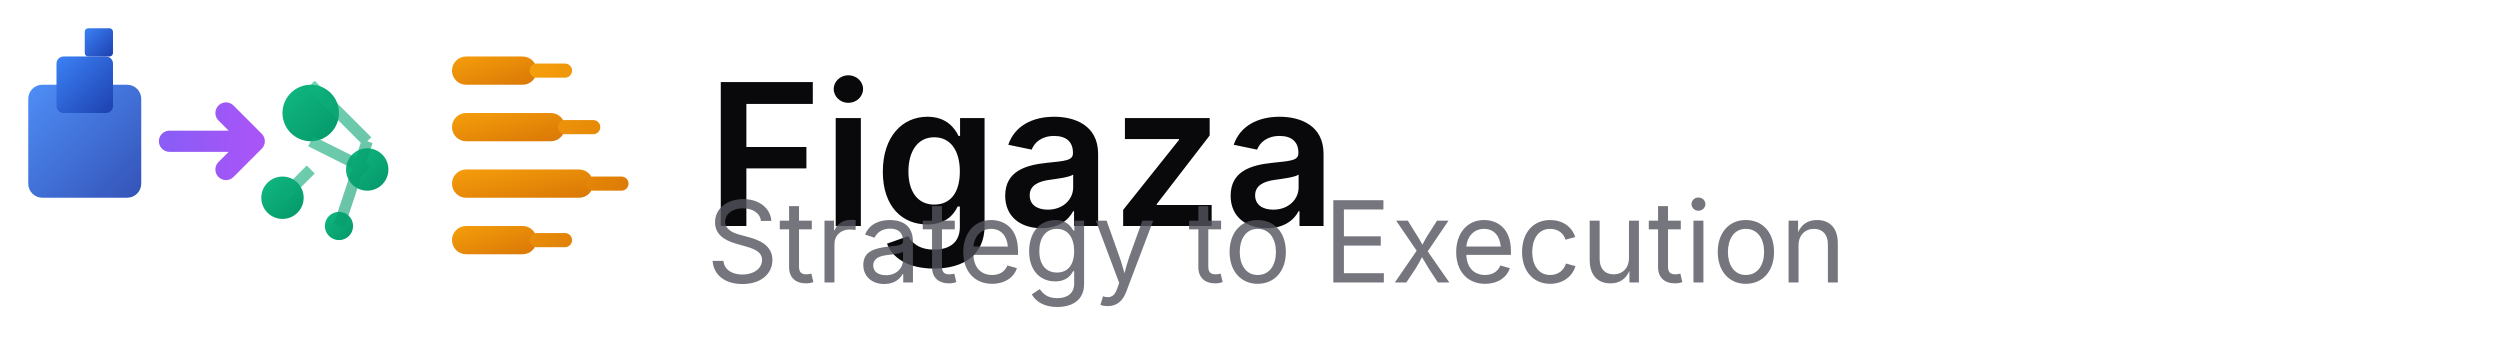
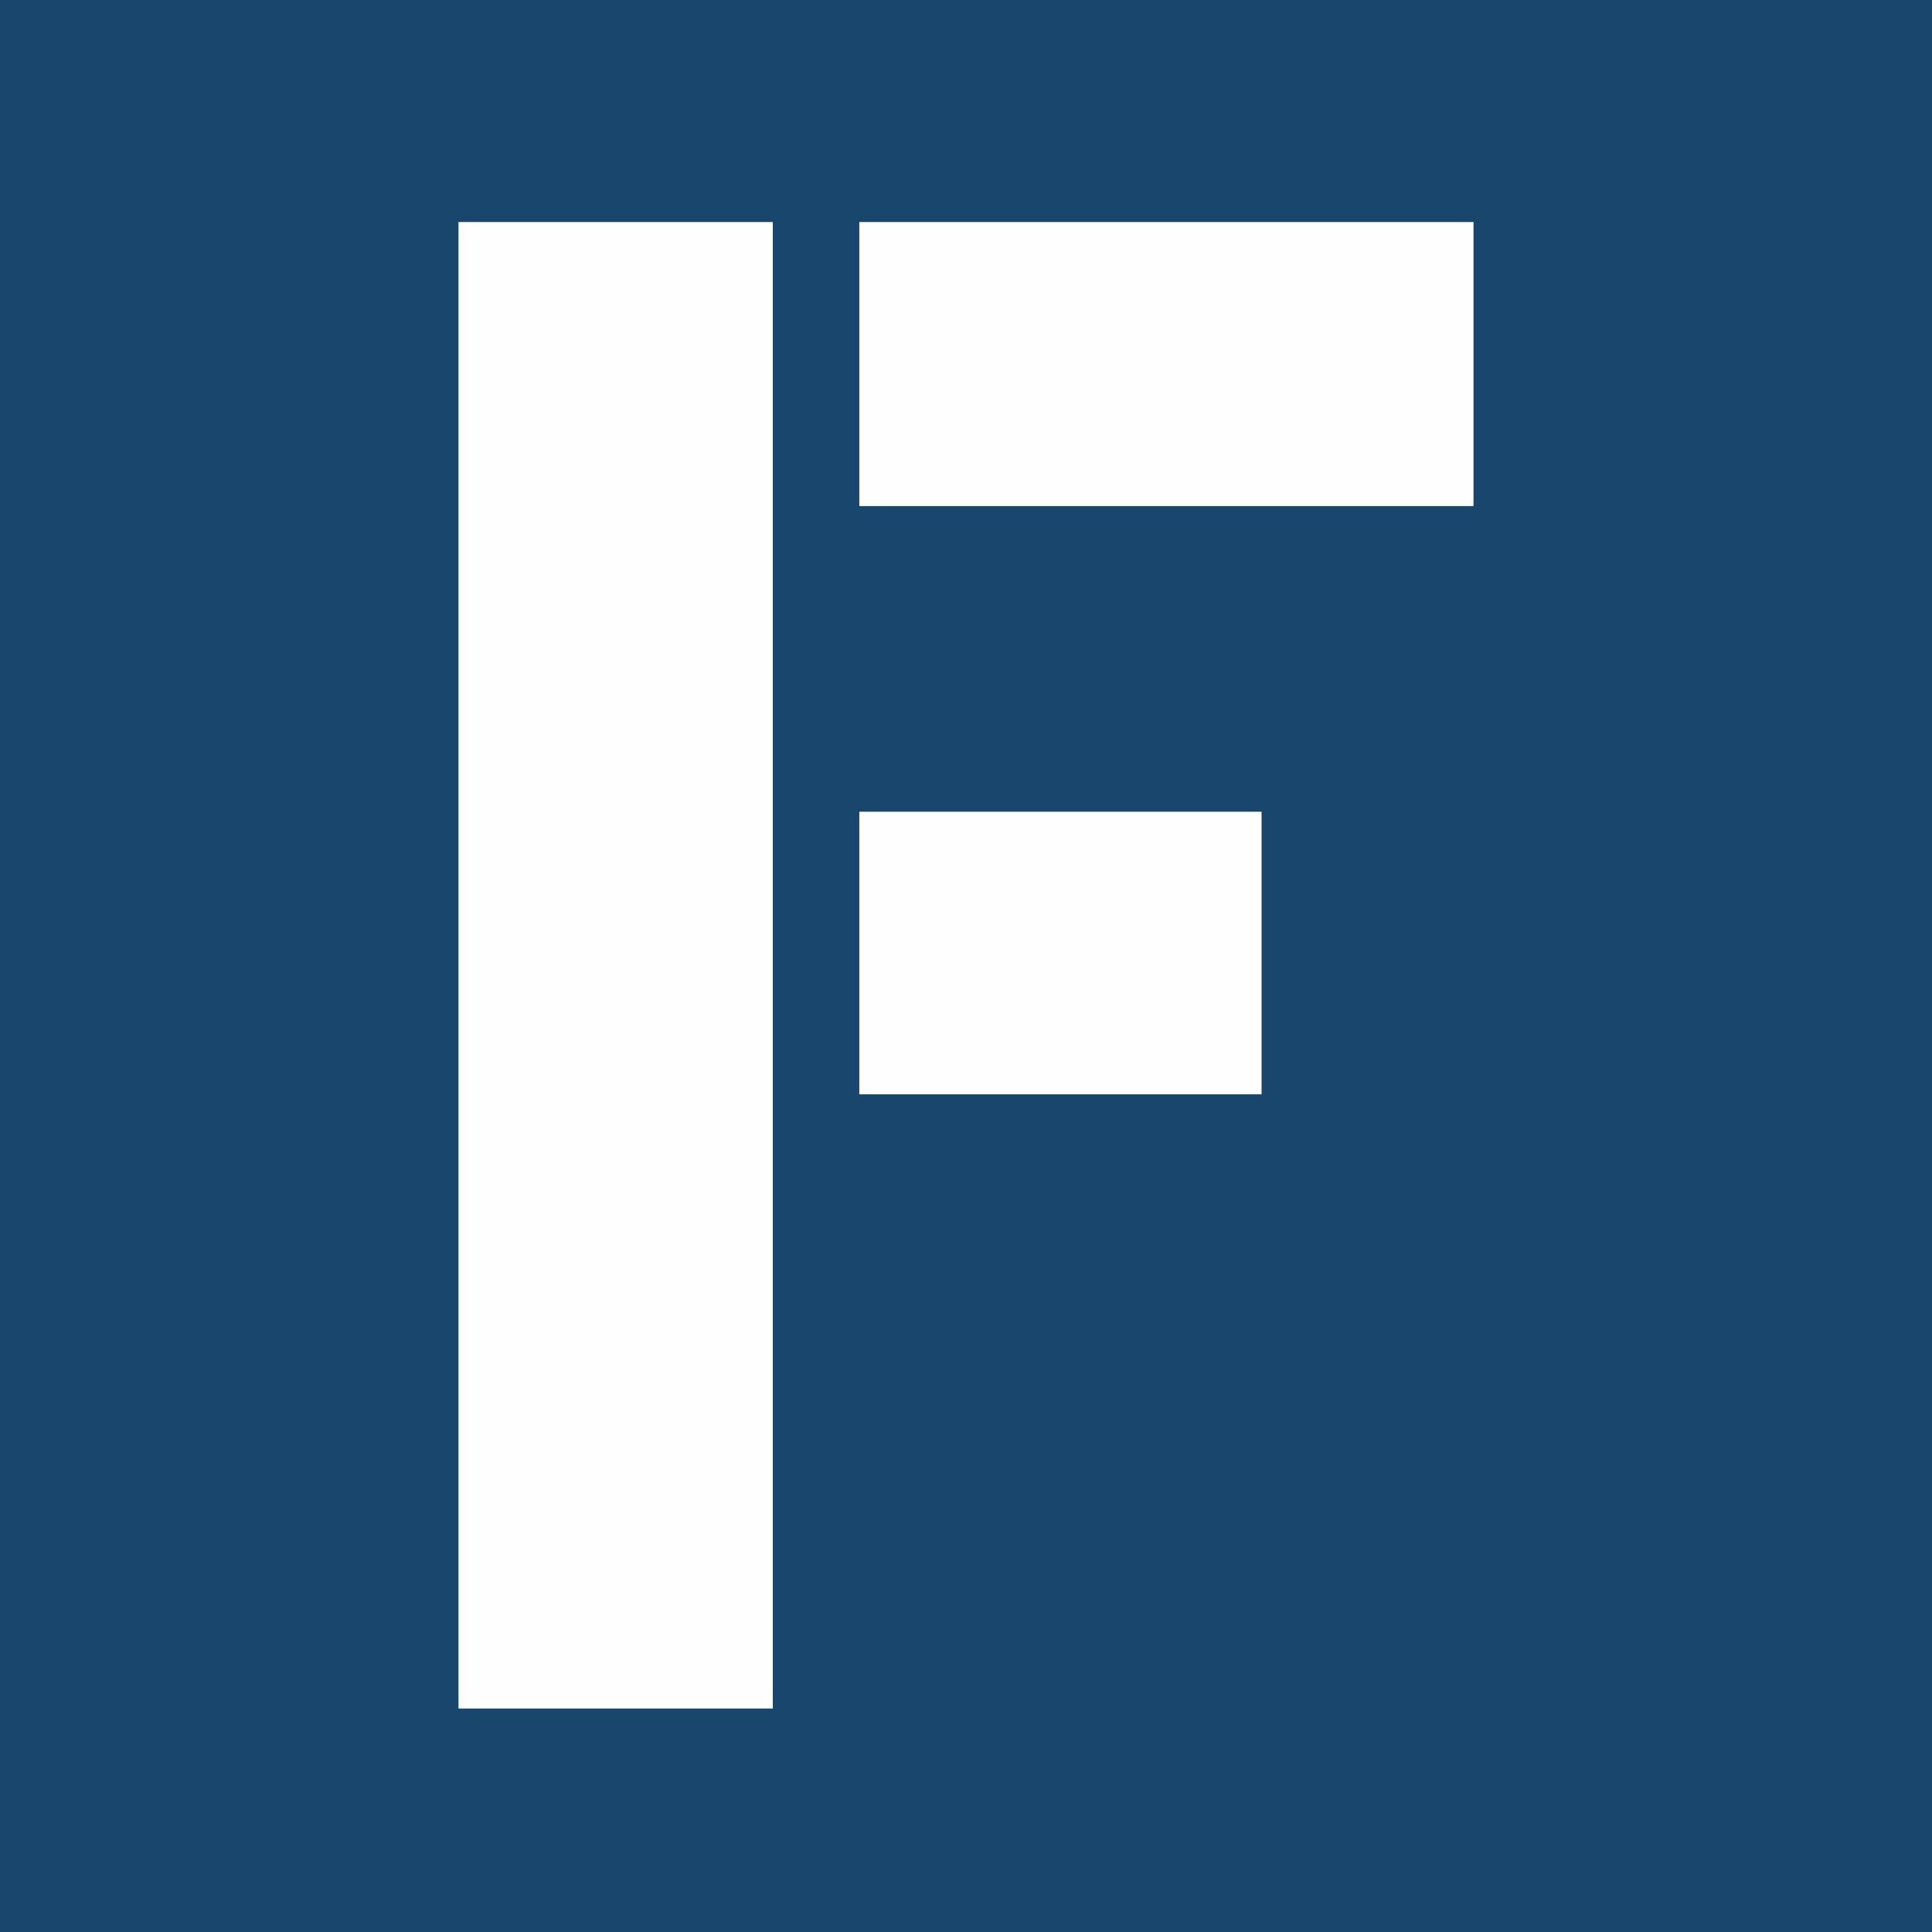
- <svg xmlns="http://www.w3.org/2000/svg" width="177" height="24" viewBox="0 0 177 24" fill="none">
-   <g>
-     <rect x="2" y="6" width="8" height="8" rx="1" fill="url(#strategyGradient)" opacity="0.9" />
-     <rect x="4" y="4" width="4" height="4" rx="0.5" fill="url(#strategyGradient)" />
-     <rect x="6" y="2" width="2" height="2" rx="0.25" fill="url(#strategyGradient)" />
-   </g>
-   <path d="M12 10 L18 10 M16 8 L18 10 L16 12" stroke="url(#connectionGradient)" stroke-width="1.5" stroke-linecap="round" stroke-linejoin="round" />
-   <g>
-     <circle cx="22" cy="8" r="2" fill="url(#aiGradient)" />
-     <circle cx="26" cy="12" r="1.5" fill="url(#aiGradient)" />
-     <circle cx="20" cy="14" r="1.5" fill="url(#aiGradient)" />
-     <circle cx="24" cy="16" r="1" fill="url(#aiGradient)" />
-     <path d="M22 6 L26 10 M22 10 L26 12 M22 12 L20 14 M26 10 L24 16" stroke="url(#aiGradient)" stroke-width="0.8" opacity="0.6" />
-   </g>
-   <g>
-     <rect x="32" y="4" width="6" height="2" rx="1" fill="url(#executionGradient)" />
-     <rect x="32" y="8" width="8" height="2" rx="1" fill="url(#executionGradient)" />
-     <rect x="32" y="12" width="10" height="2" rx="1" fill="url(#executionGradient)" />
-     <rect x="32" y="16" width="6" height="2" rx="1" fill="url(#executionGradient)" />
-     <path d="M38 5 L40 5 M40 9 L42 9 M42 13 L44 13 M38 17 L40 17" stroke="url(#executionGradient)" stroke-width="1" stroke-linecap="round" />
-   </g>
-   <text x="50" y="16" font-family="system-ui, -apple-system, sans-serif" font-size="14" font-weight="600" fill="#09090B">Figaza</text>
-   <text x="50" y="20" font-family="system-ui, -apple-system, sans-serif" font-size="8" font-weight="400" fill="#52525C" opacity="0.8">Strategy to Execution</text>
-   <defs>
-     <linearGradient id="strategyGradient" x1="0%" y1="0%" x2="100%" y2="100%">
-       <stop offset="0%" stop-color="#3B82F6" />
-       <stop offset="100%" stop-color="#1E40AF" />
-     </linearGradient>
-     <linearGradient id="connectionGradient" x1="0%" y1="0%" x2="100%" y2="0%">
-       <stop offset="0%" stop-color="#8B5CF6" />
-       <stop offset="100%" stop-color="#A855F7" />
-     </linearGradient>
-     <linearGradient id="aiGradient" x1="0%" y1="0%" x2="100%" y2="100%">
-       <stop offset="0%" stop-color="#10B981" />
-       <stop offset="100%" stop-color="#059669" />
-     </linearGradient>
-     <linearGradient id="executionGradient" x1="0%" y1="0%" x2="100%" y2="100%">
-       <stop offset="0%" stop-color="#F59E0B" />
-       <stop offset="100%" stop-color="#D97706" />
-     </linearGradient>
-   </defs>
+ <svg xmlns="http://www.w3.org/2000/svg" width="1340" height="1340" viewBox="0 0 1340 1340" fill="none">
+   <rect width="1340" height="1340" fill="#1E1E1E" />
+   <rect width="1340" height="1340" fill="#18466C" />
+   <rect x="318" y="154" width="218" height="1031" fill="#FFFEFE" />
+   <rect x="596" y="154" width="426" height="197" fill="#FFFEFE" />
+   <rect x="596" y="563" width="279" height="196" fill="#FFFEFE" />
</svg>
